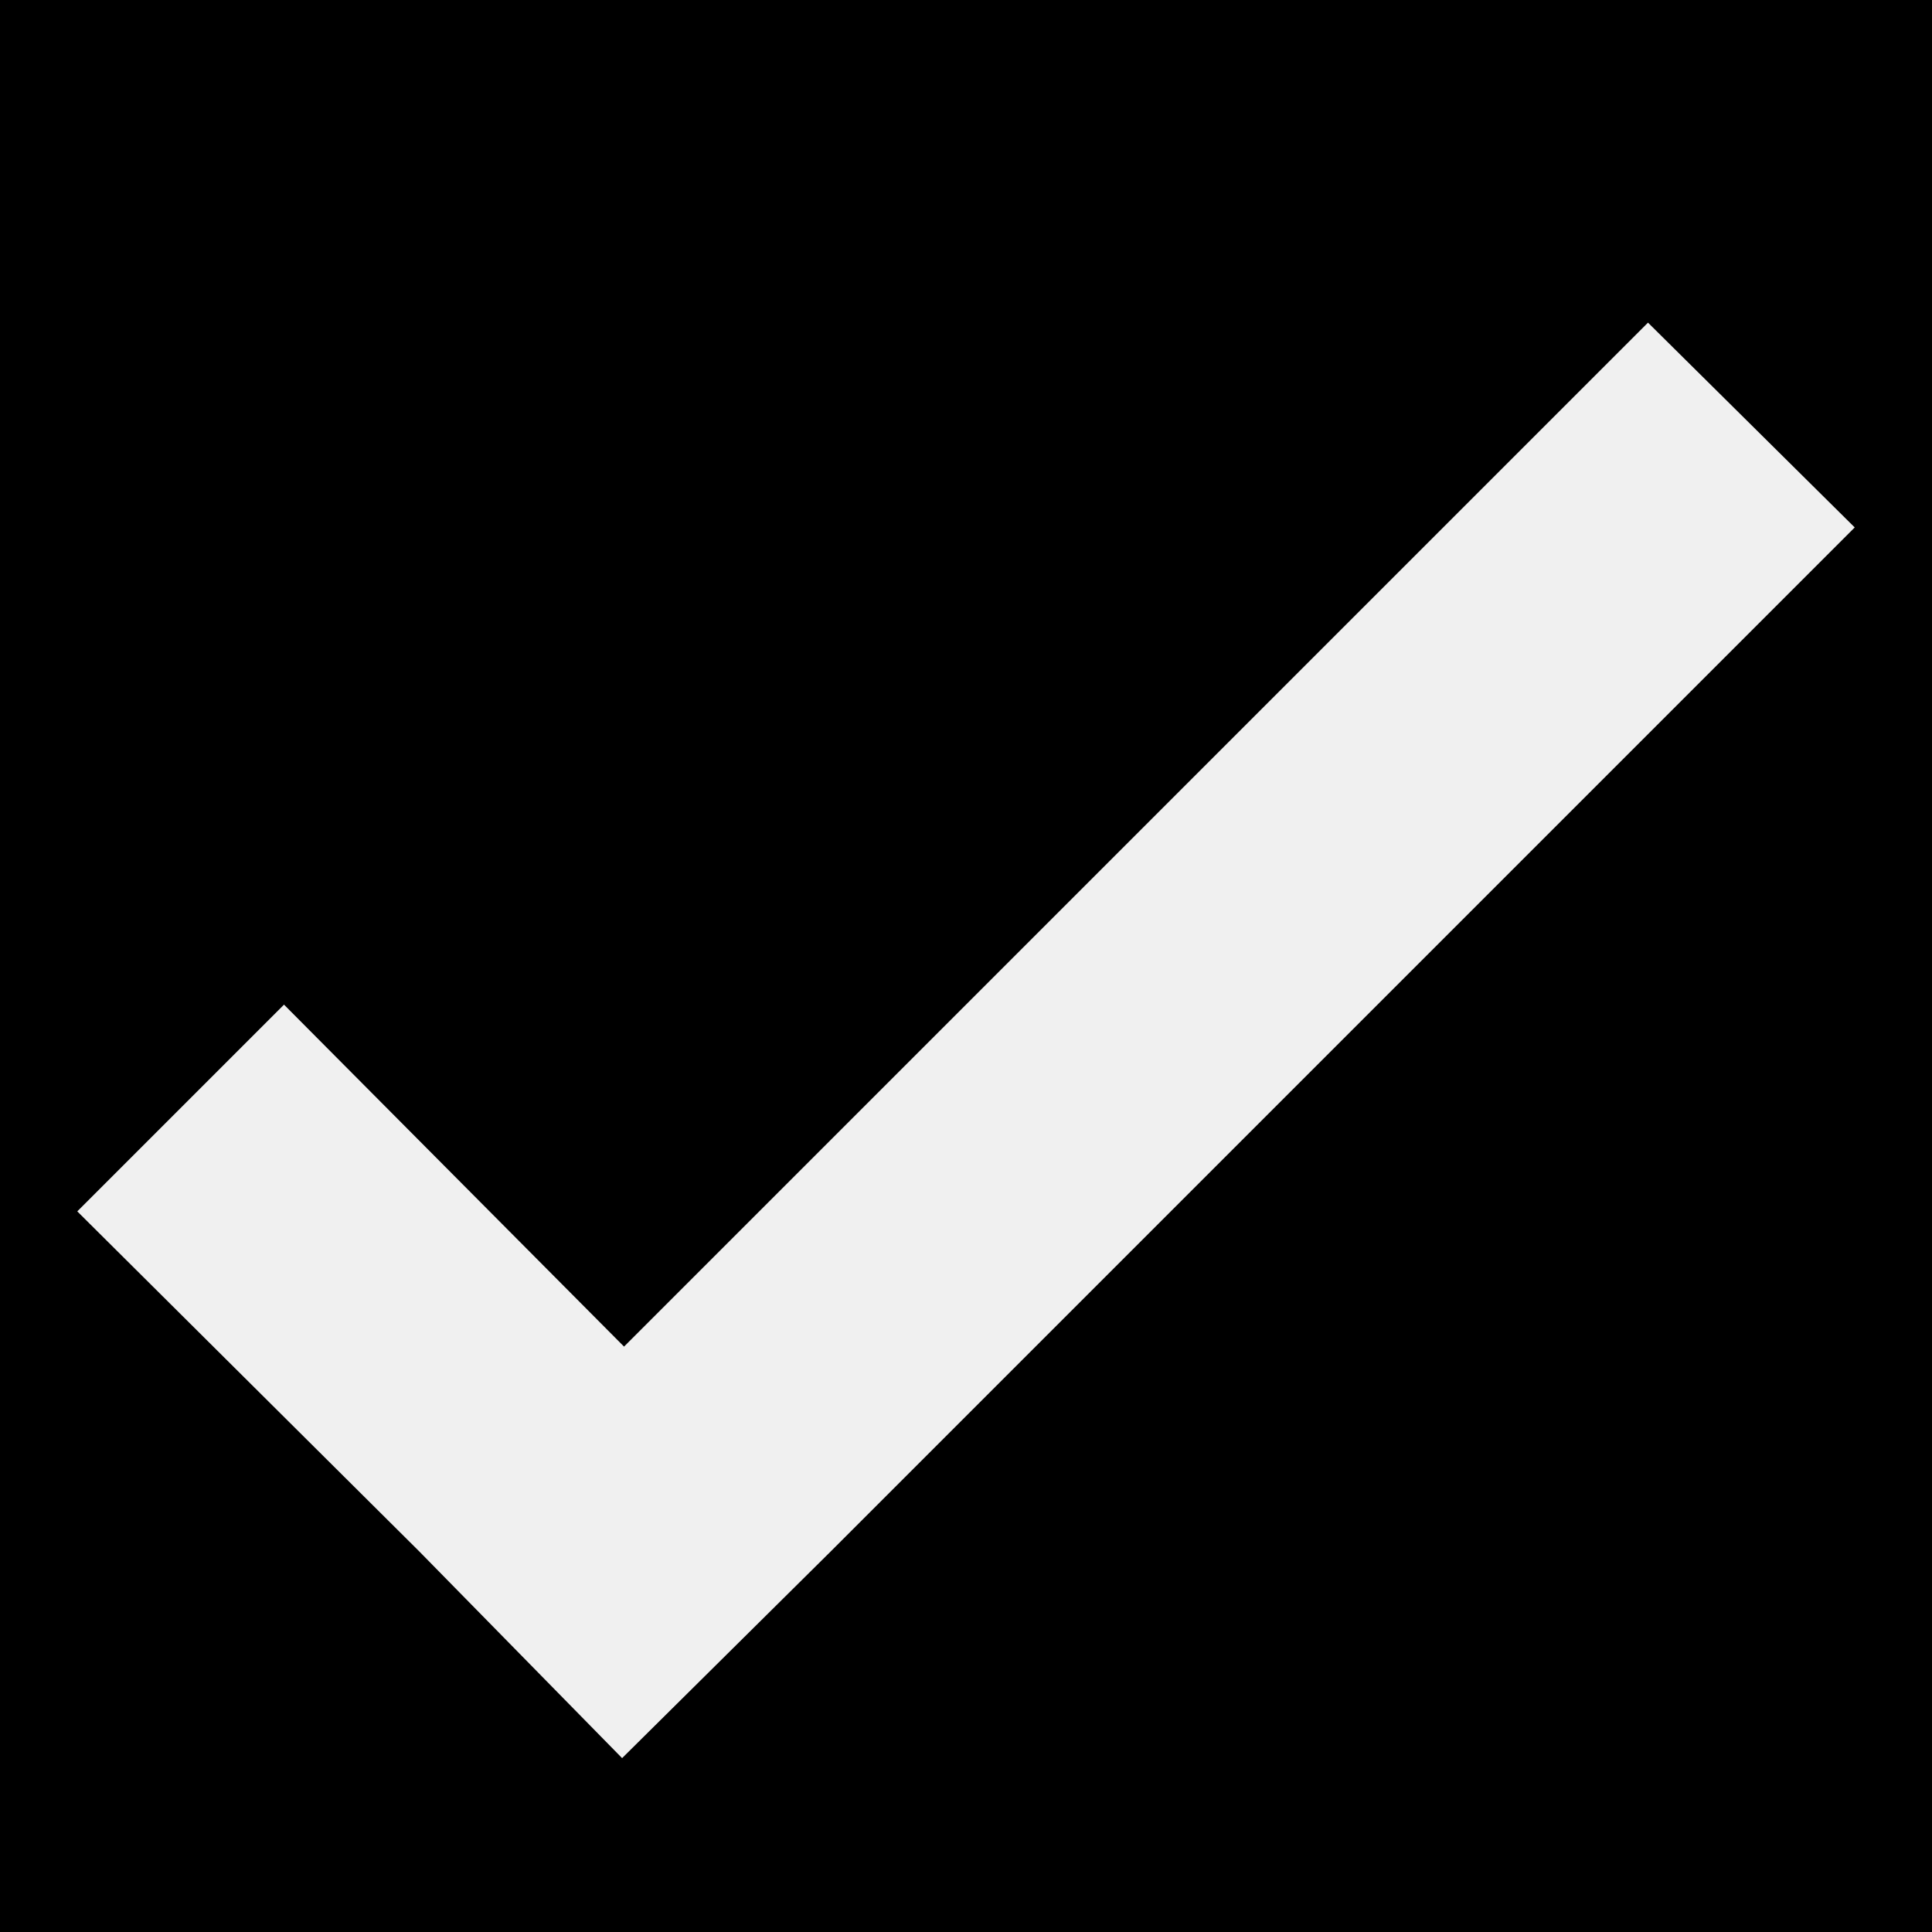
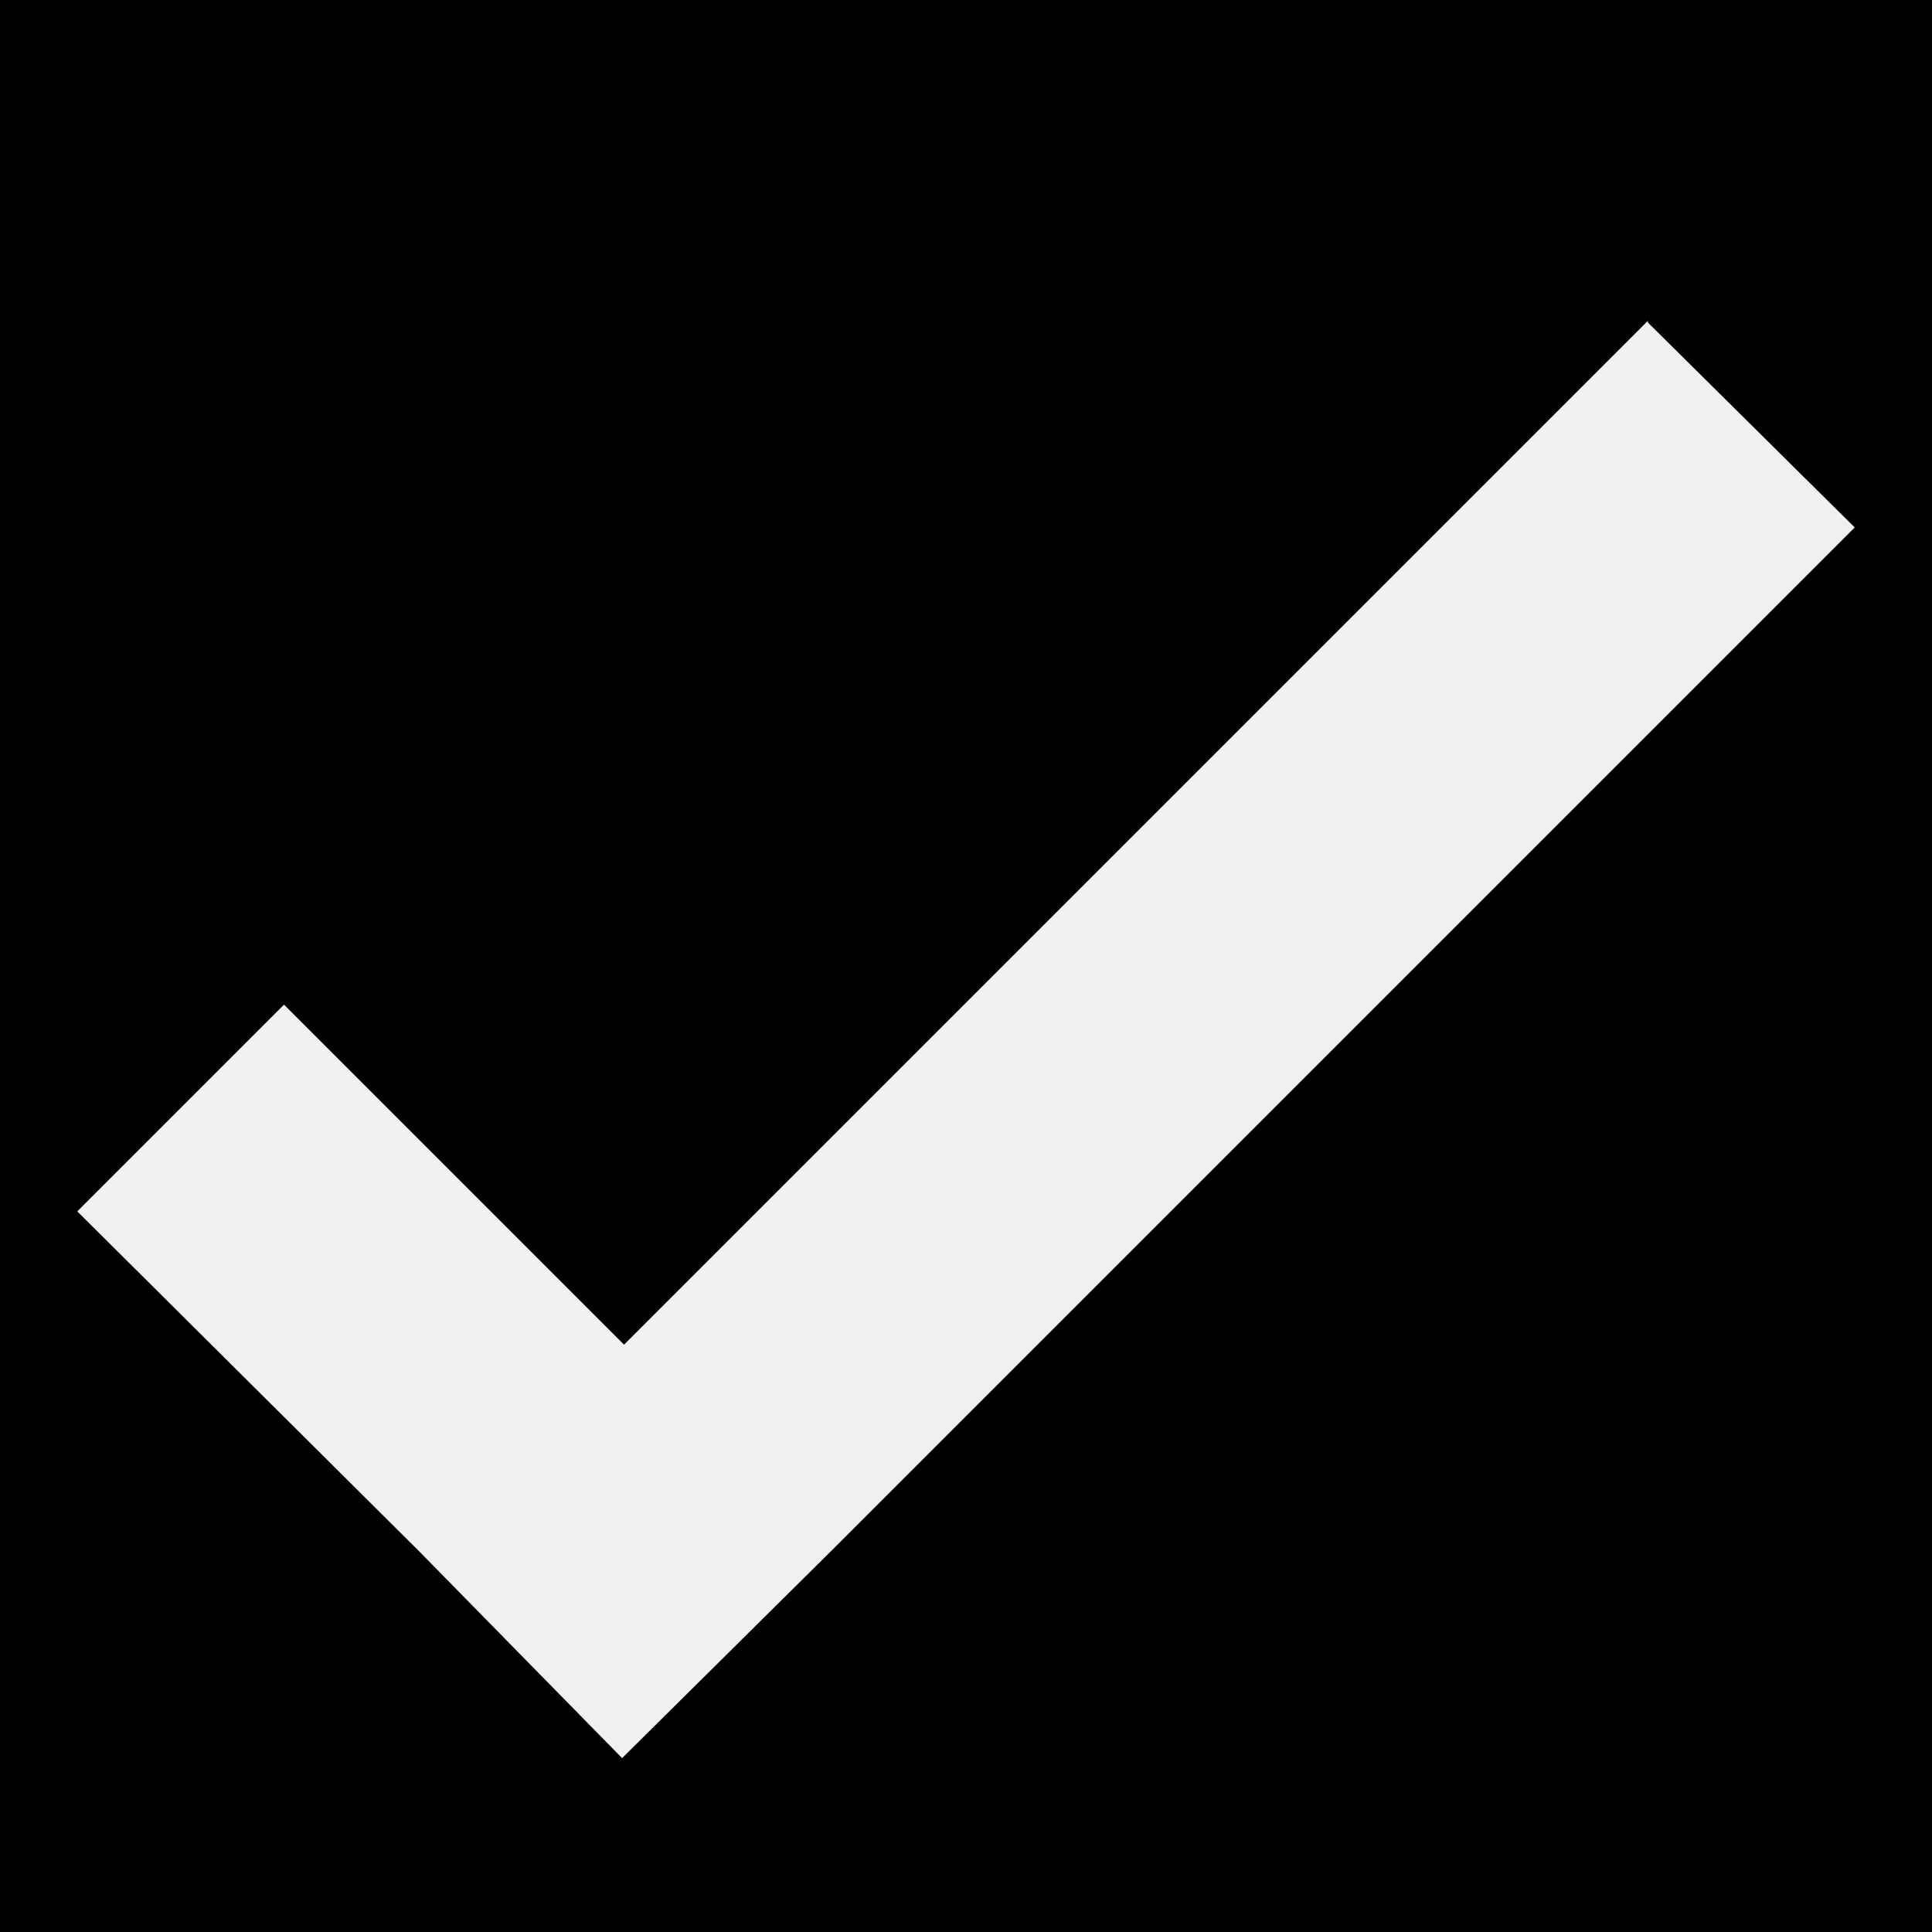
<svg xmlns="http://www.w3.org/2000/svg" viewBox="0 0 1 1" preserveAspectRatio="xMinYMin meet">
  <defs>
    <clipPath id="a">
-       <path d="M0 0v1h1V0H0zm.853.167L.96.273l-.53.53L.322.91.217.803.04.627.147.52l.176.177.53-.53z" fill="#fff" />
+       <path d="M0 0v1h1V0H0zm.853.167L.96.273l-.53.53L.322.91.217.803.04.627.147.52l.176.176.53-.53z" fill="#fff" />
    </clipPath>
  </defs>
  <path clip-path="url(#a)" d="M0 0h1v1H0z" />
</svg>
